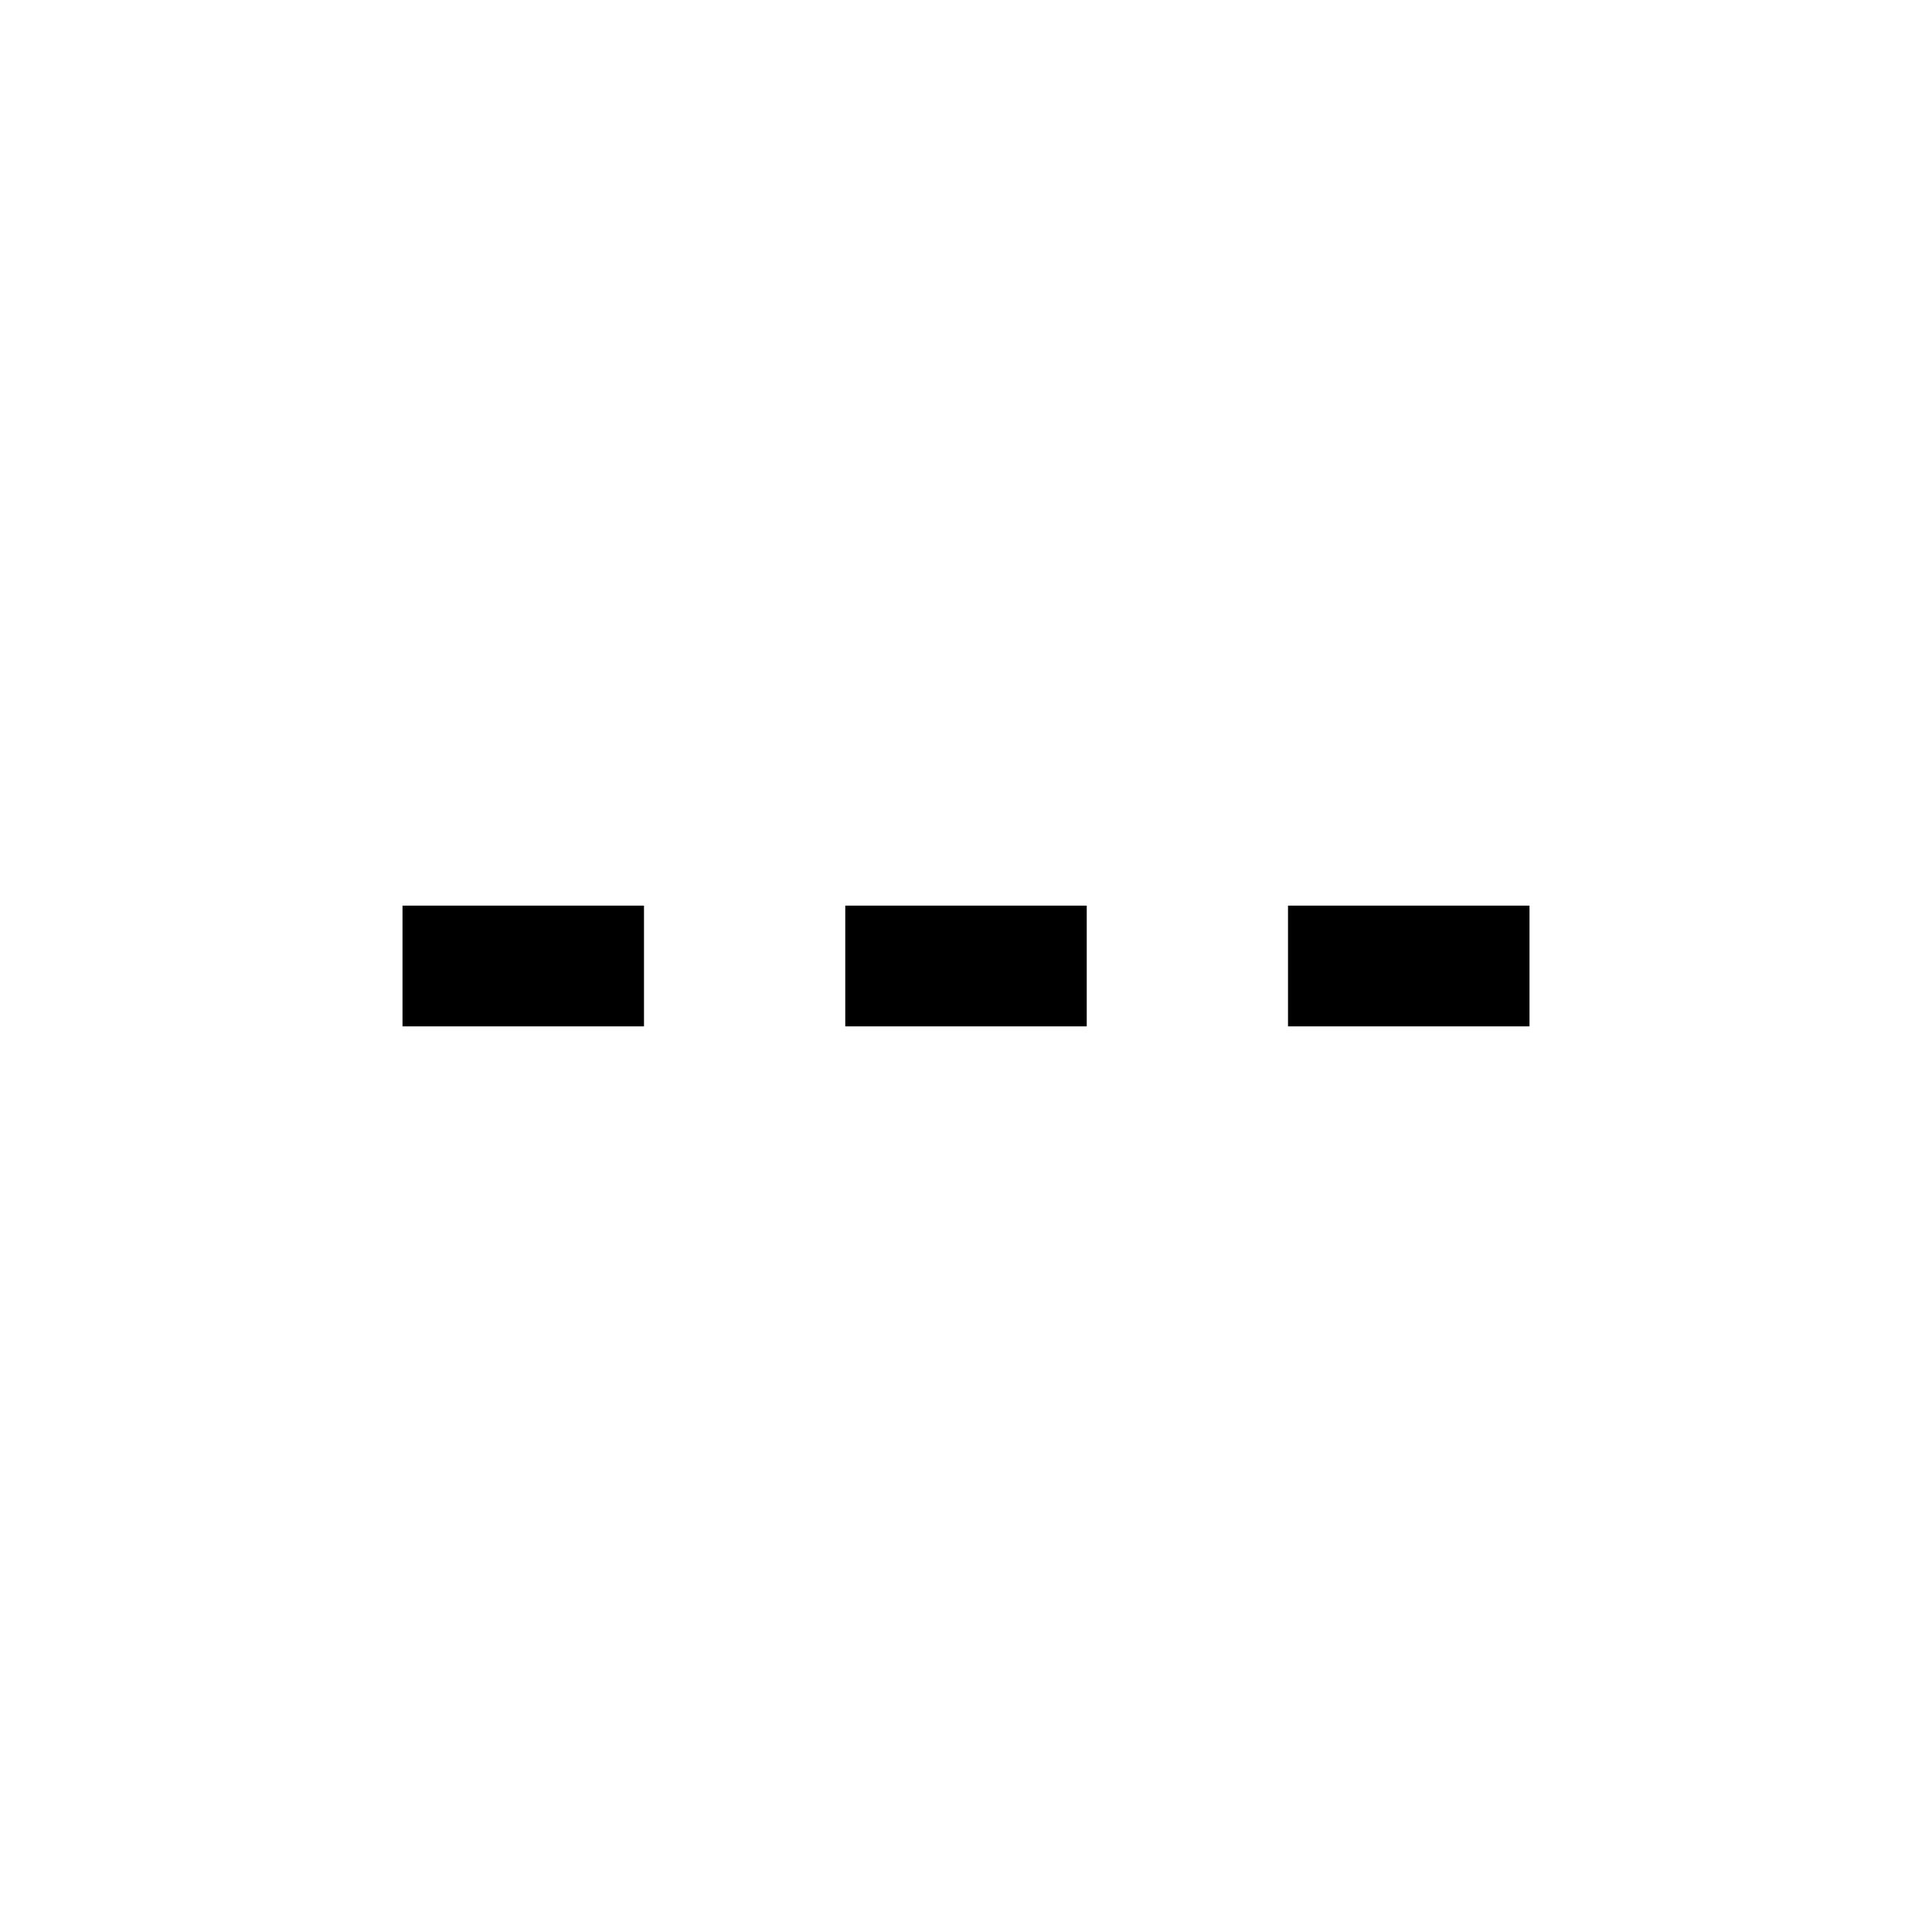
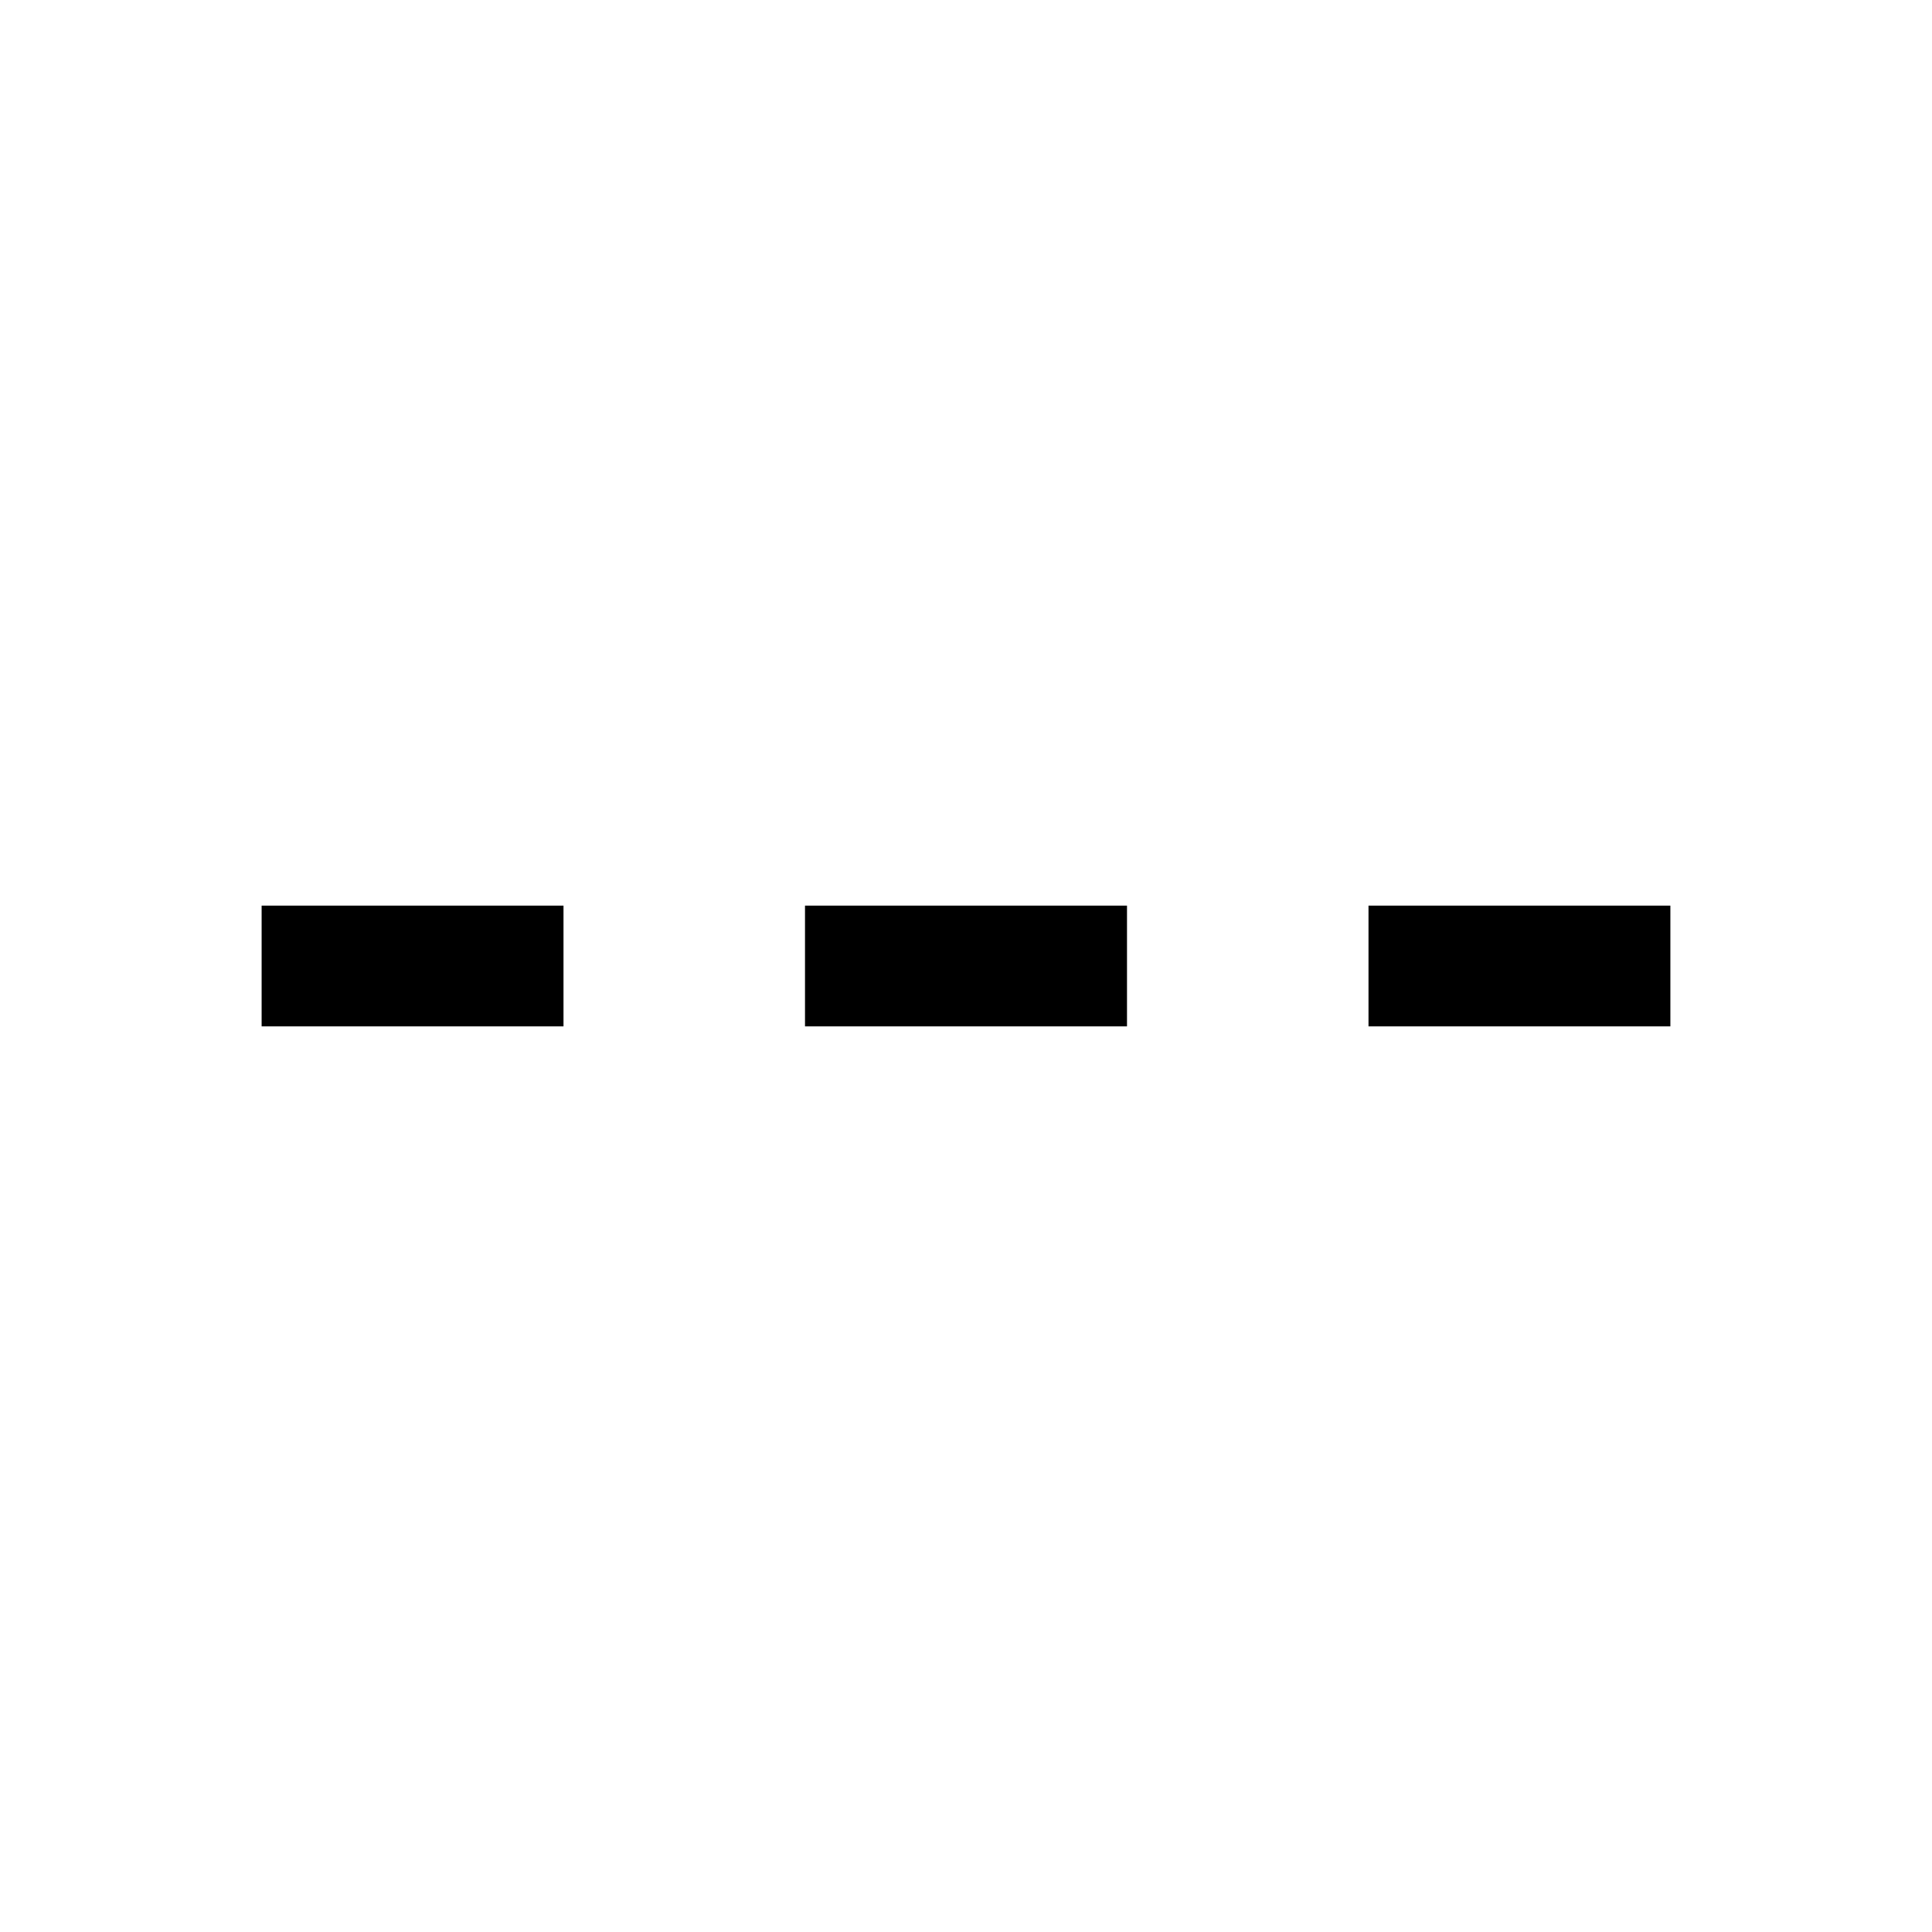
<svg xmlns="http://www.w3.org/2000/svg" viewBox="0 0 24 24" style="fill: none" stroke="currentColor" stroke-width="1.5">
-   <path d="M5 12H8M10.5 12H13.5M16 12H19" vector-effect="non-scaling-stroke" />
+   <path d="M3.25 12H7M10 12H14M17 12H20.75" vector-effect="non-scaling-stroke" />
</svg>
